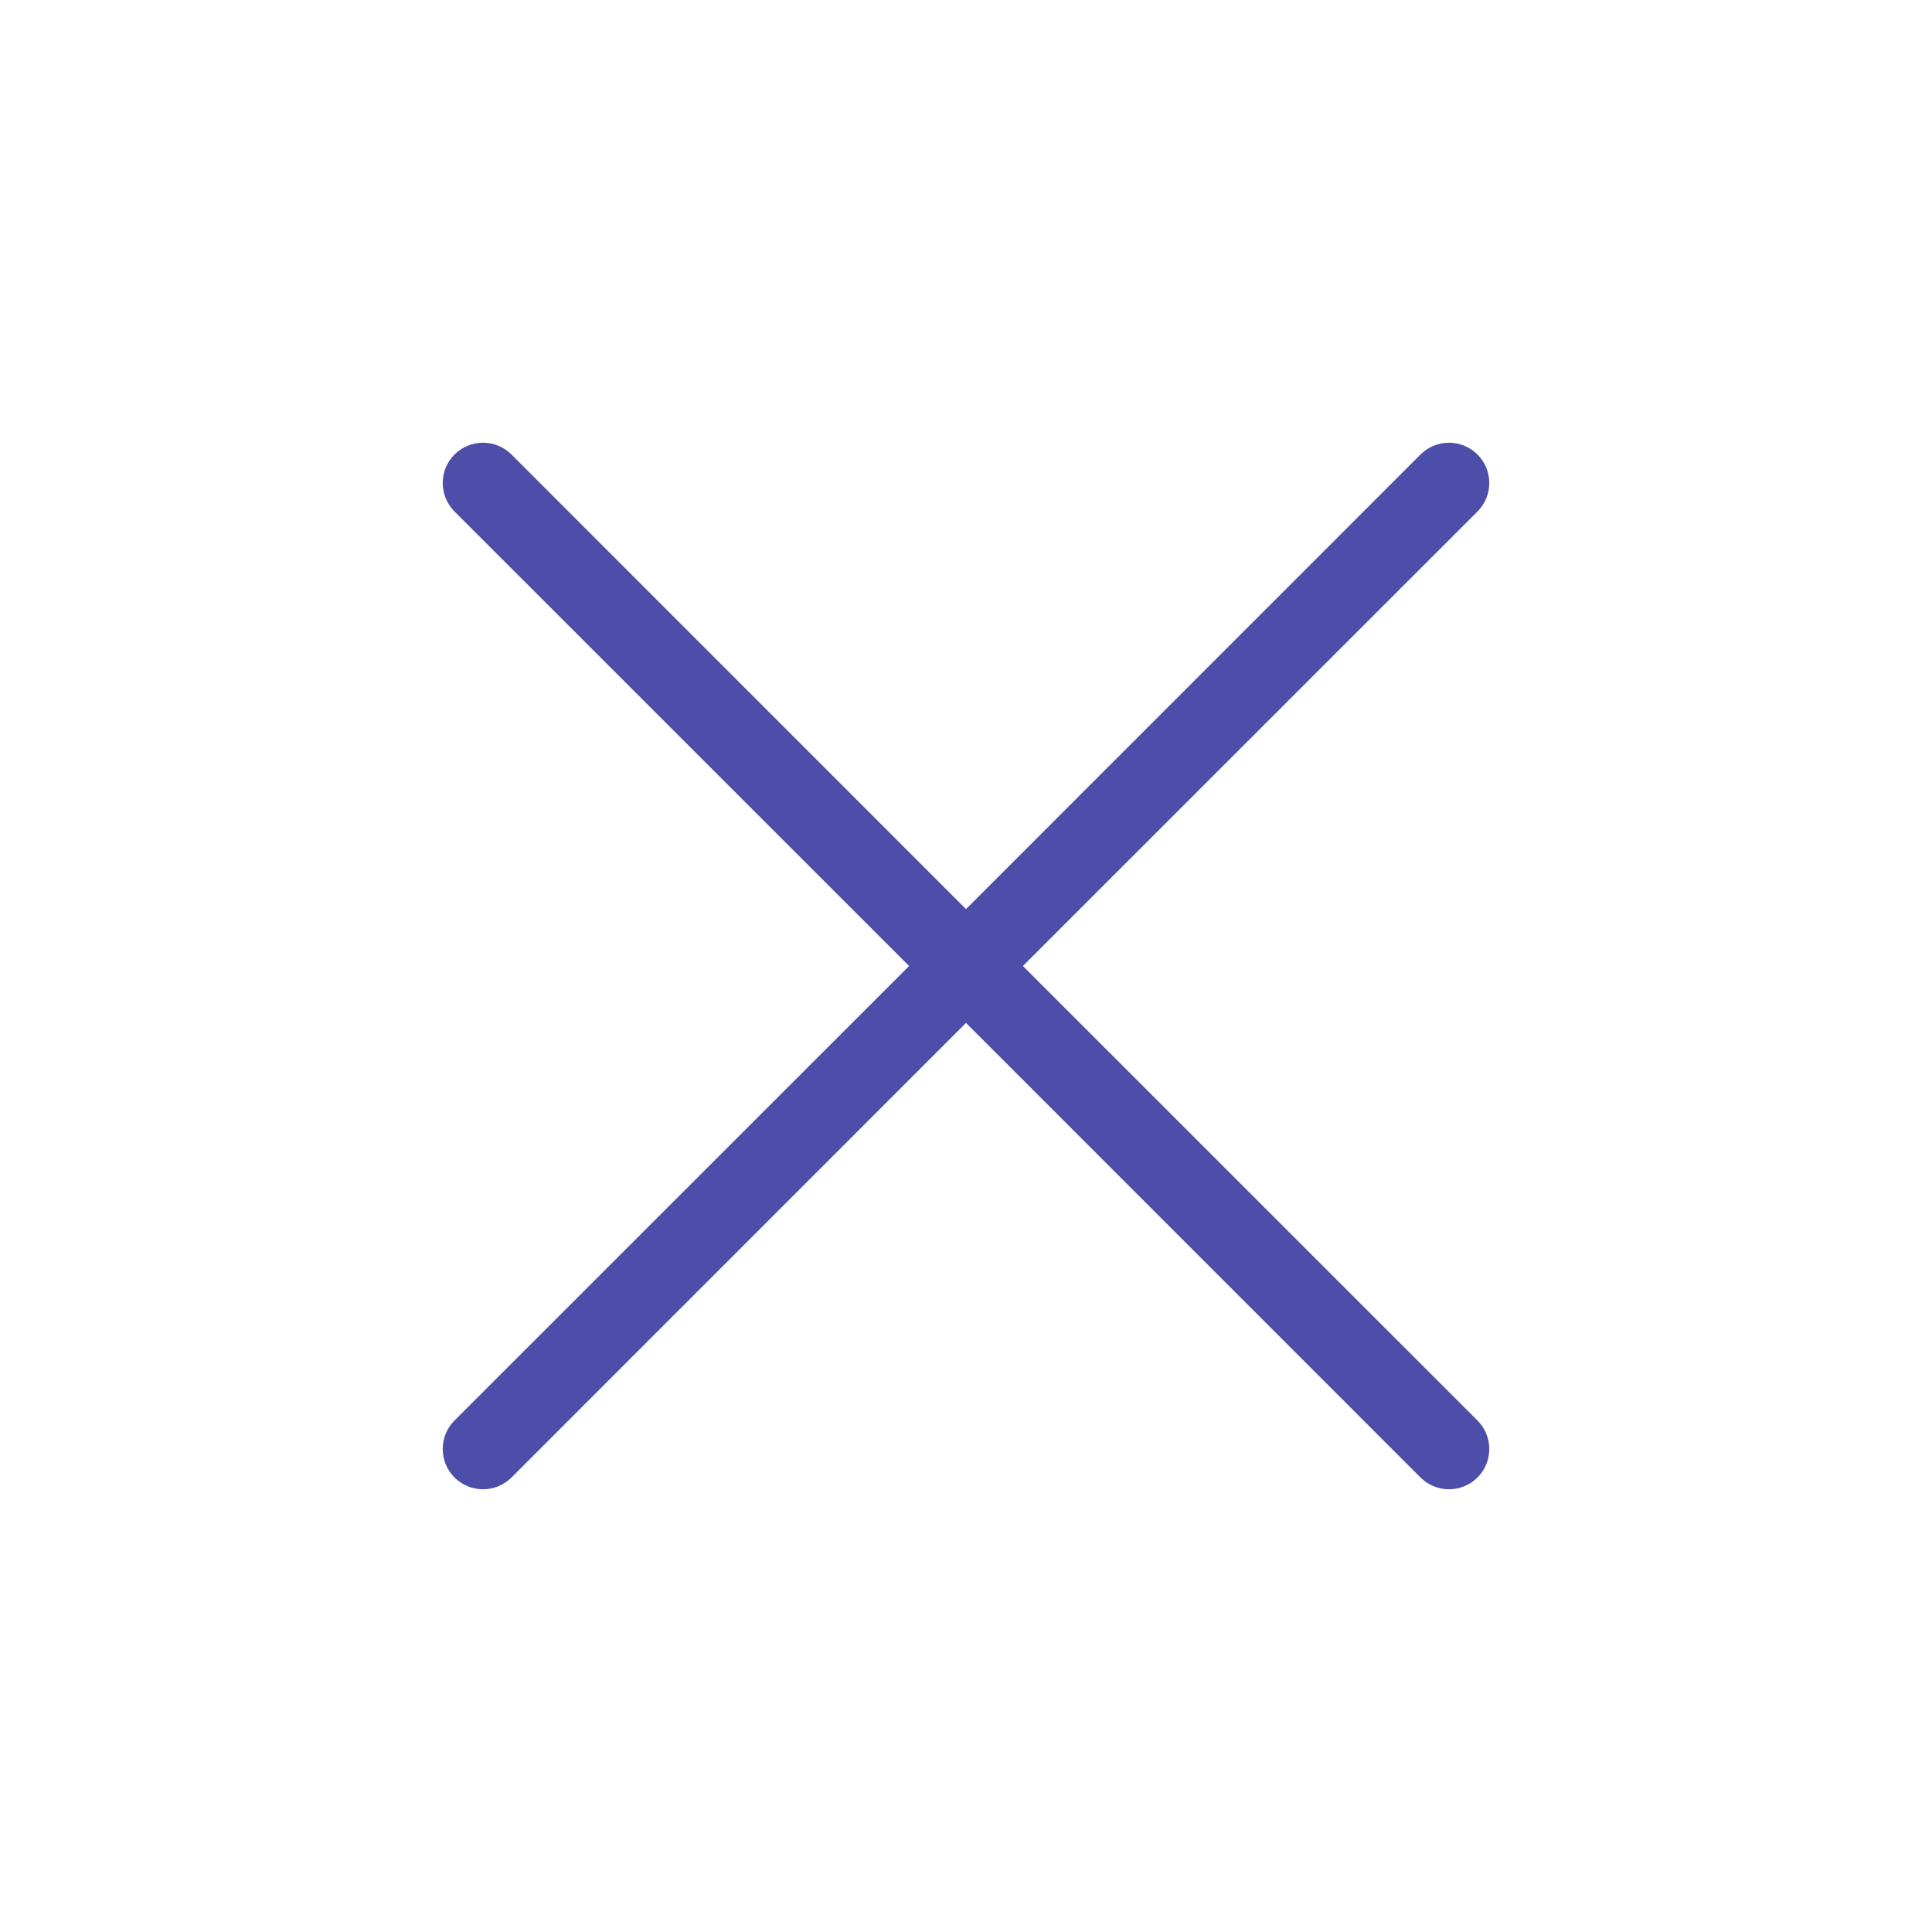
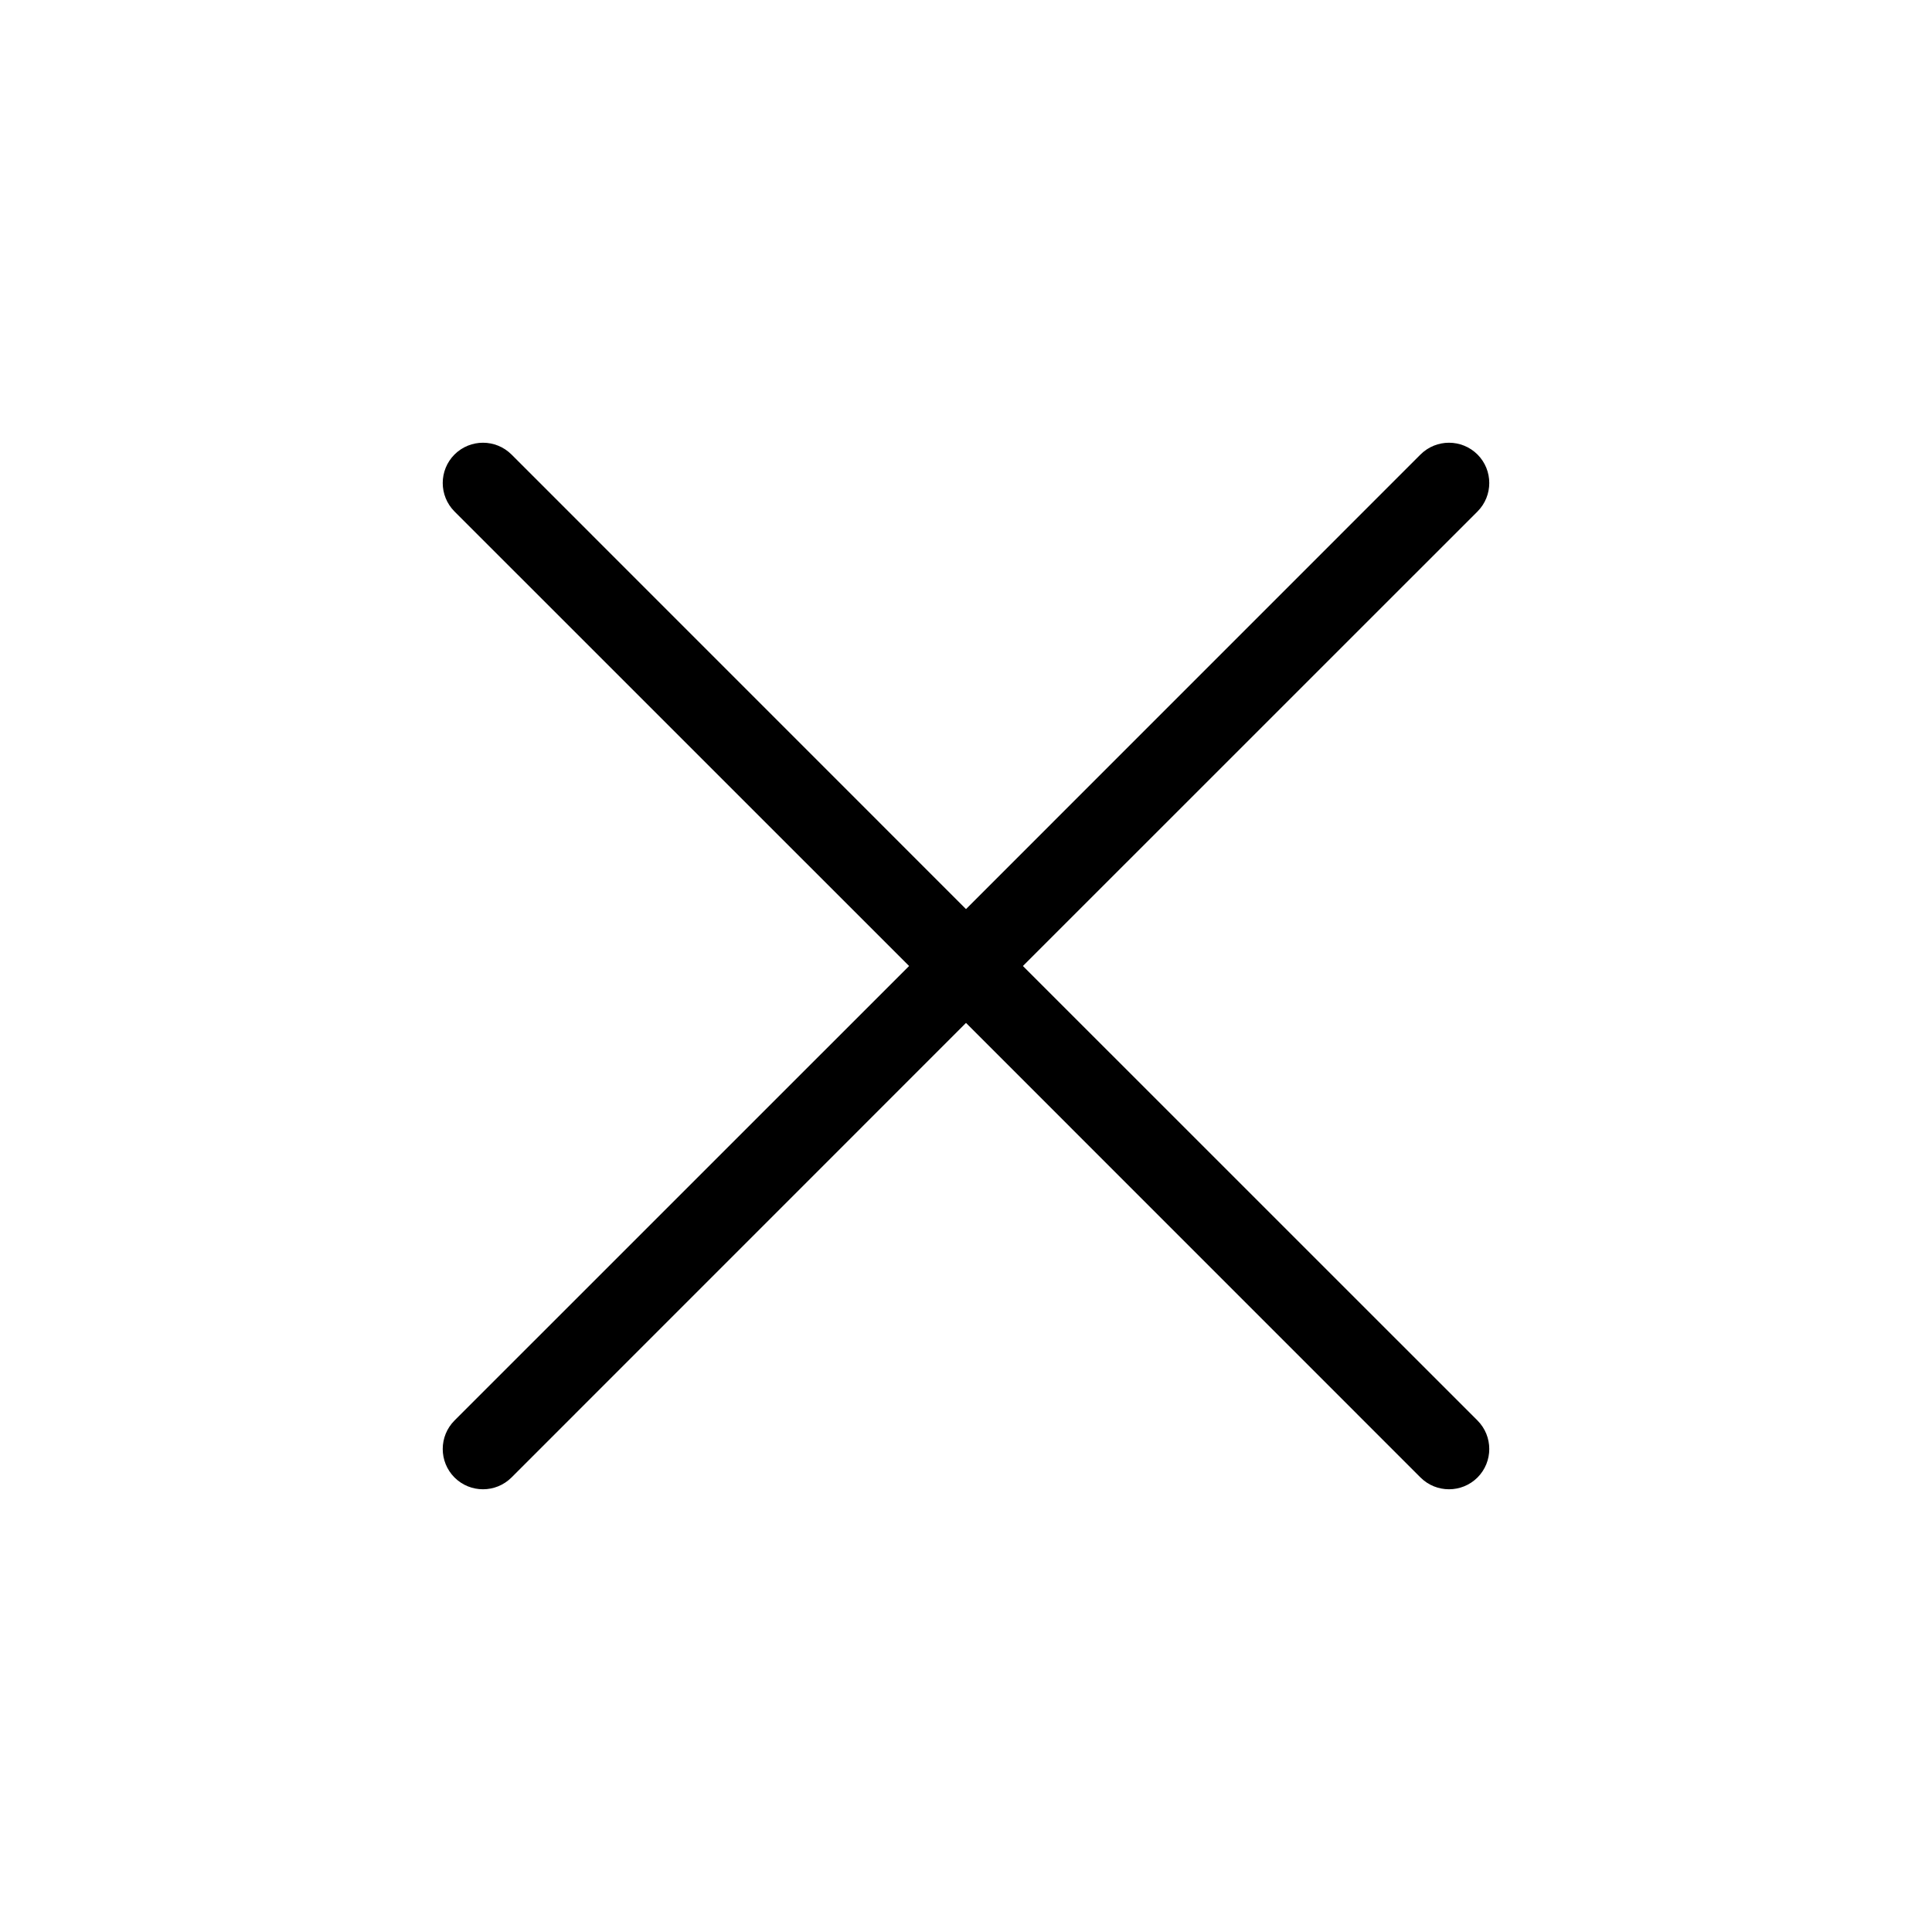
<svg xmlns="http://www.w3.org/2000/svg" width="24" height="24" viewBox="0 0 24 24" fill="none">
-   <path fill-rule="evenodd" clip-rule="evenodd" d="M5.646 5.646C5.842 5.451 6.158 5.451 6.354 5.646L12 11.293L17.646 5.646C17.842 5.451 18.158 5.451 18.354 5.646C18.549 5.842 18.549 6.158 18.354 6.354L12.707 12L18.354 17.646C18.549 17.842 18.549 18.158 18.354 18.354C18.158 18.549 17.842 18.549 17.646 18.354L12 12.707L6.354 18.354C6.158 18.549 5.842 18.549 5.646 18.354C5.451 18.158 5.451 17.842 5.646 17.646L11.293 12L5.646 6.354C5.451 6.158 5.451 5.842 5.646 5.646Z" fill="#4D4DAA" />
+   <path fill-rule="evenodd" clip-rule="evenodd" d="M5.646 5.646C5.842 5.451 6.158 5.451 6.354 5.646L12 11.293L17.646 5.646C17.842 5.451 18.158 5.451 18.354 5.646C18.549 5.842 18.549 6.158 18.354 6.354L12.707 12L18.354 17.646C18.549 17.842 18.549 18.158 18.354 18.354C18.158 18.549 17.842 18.549 17.646 18.354L12 12.707L6.354 18.354C6.158 18.549 5.842 18.549 5.646 18.354C5.451 18.158 5.451 17.842 5.646 17.646L11.293 12L5.646 6.354C5.451 6.158 5.451 5.842 5.646 5.646Z" fill="black" />
</svg>
